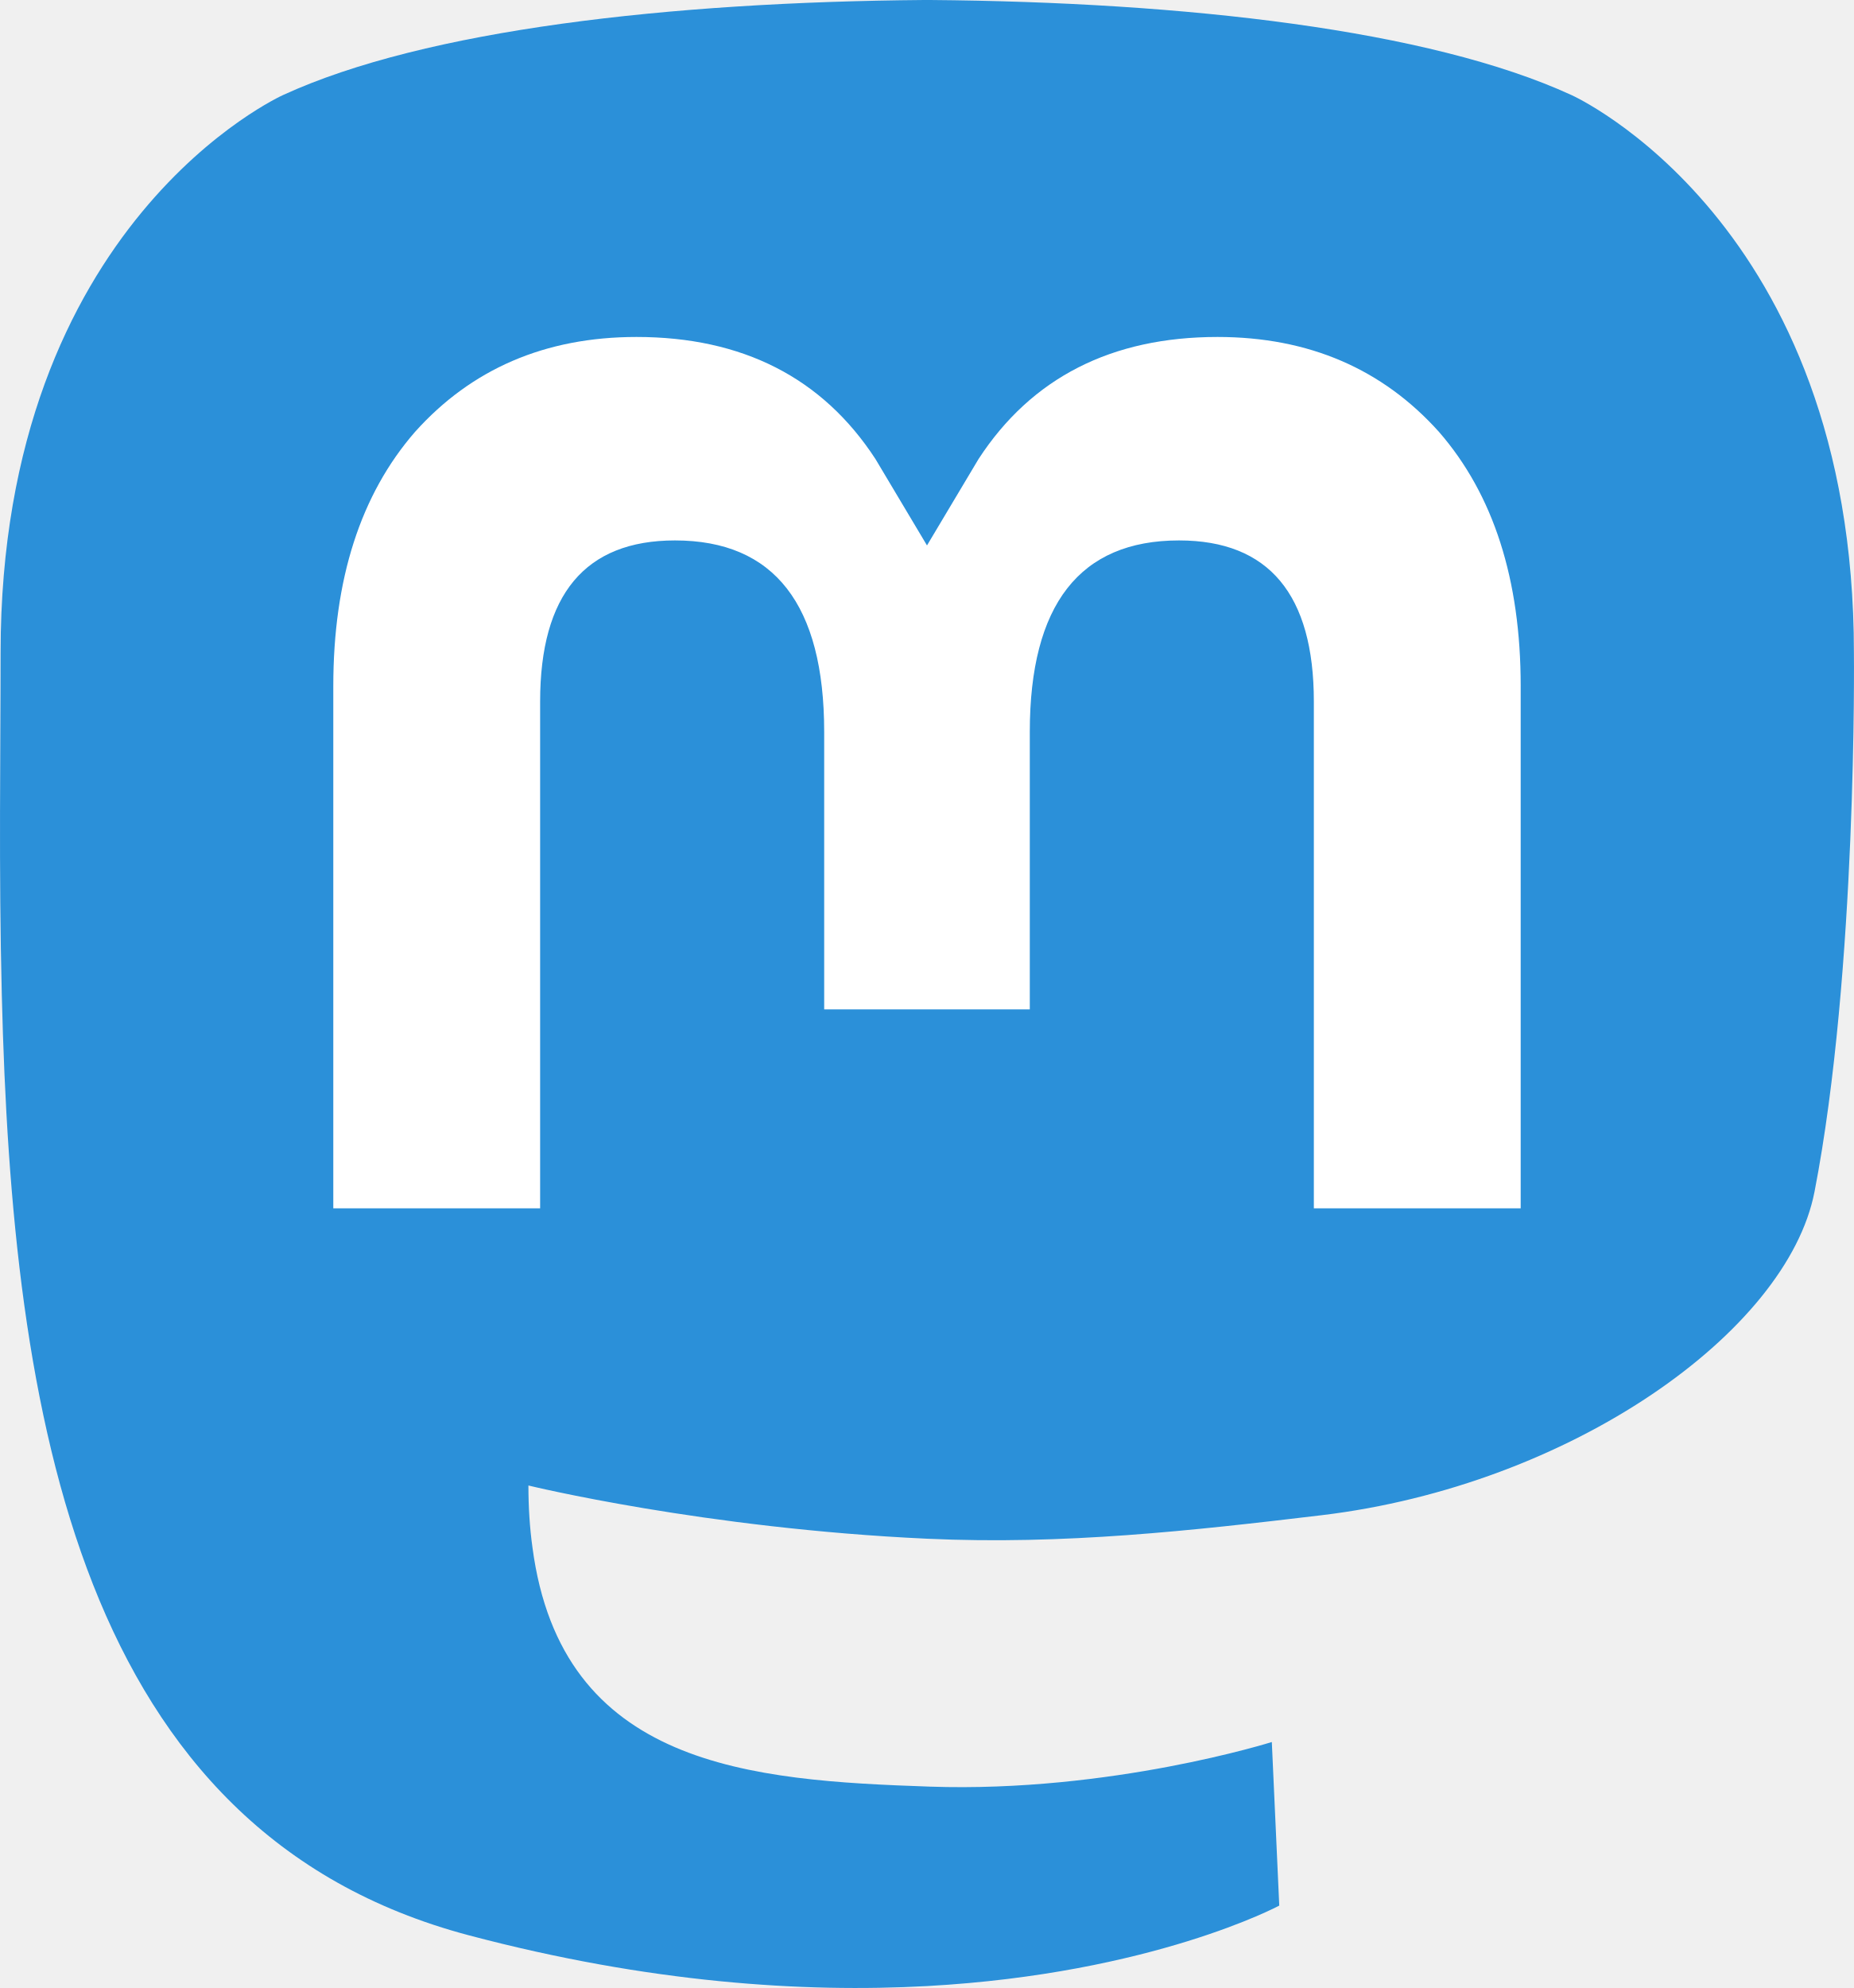
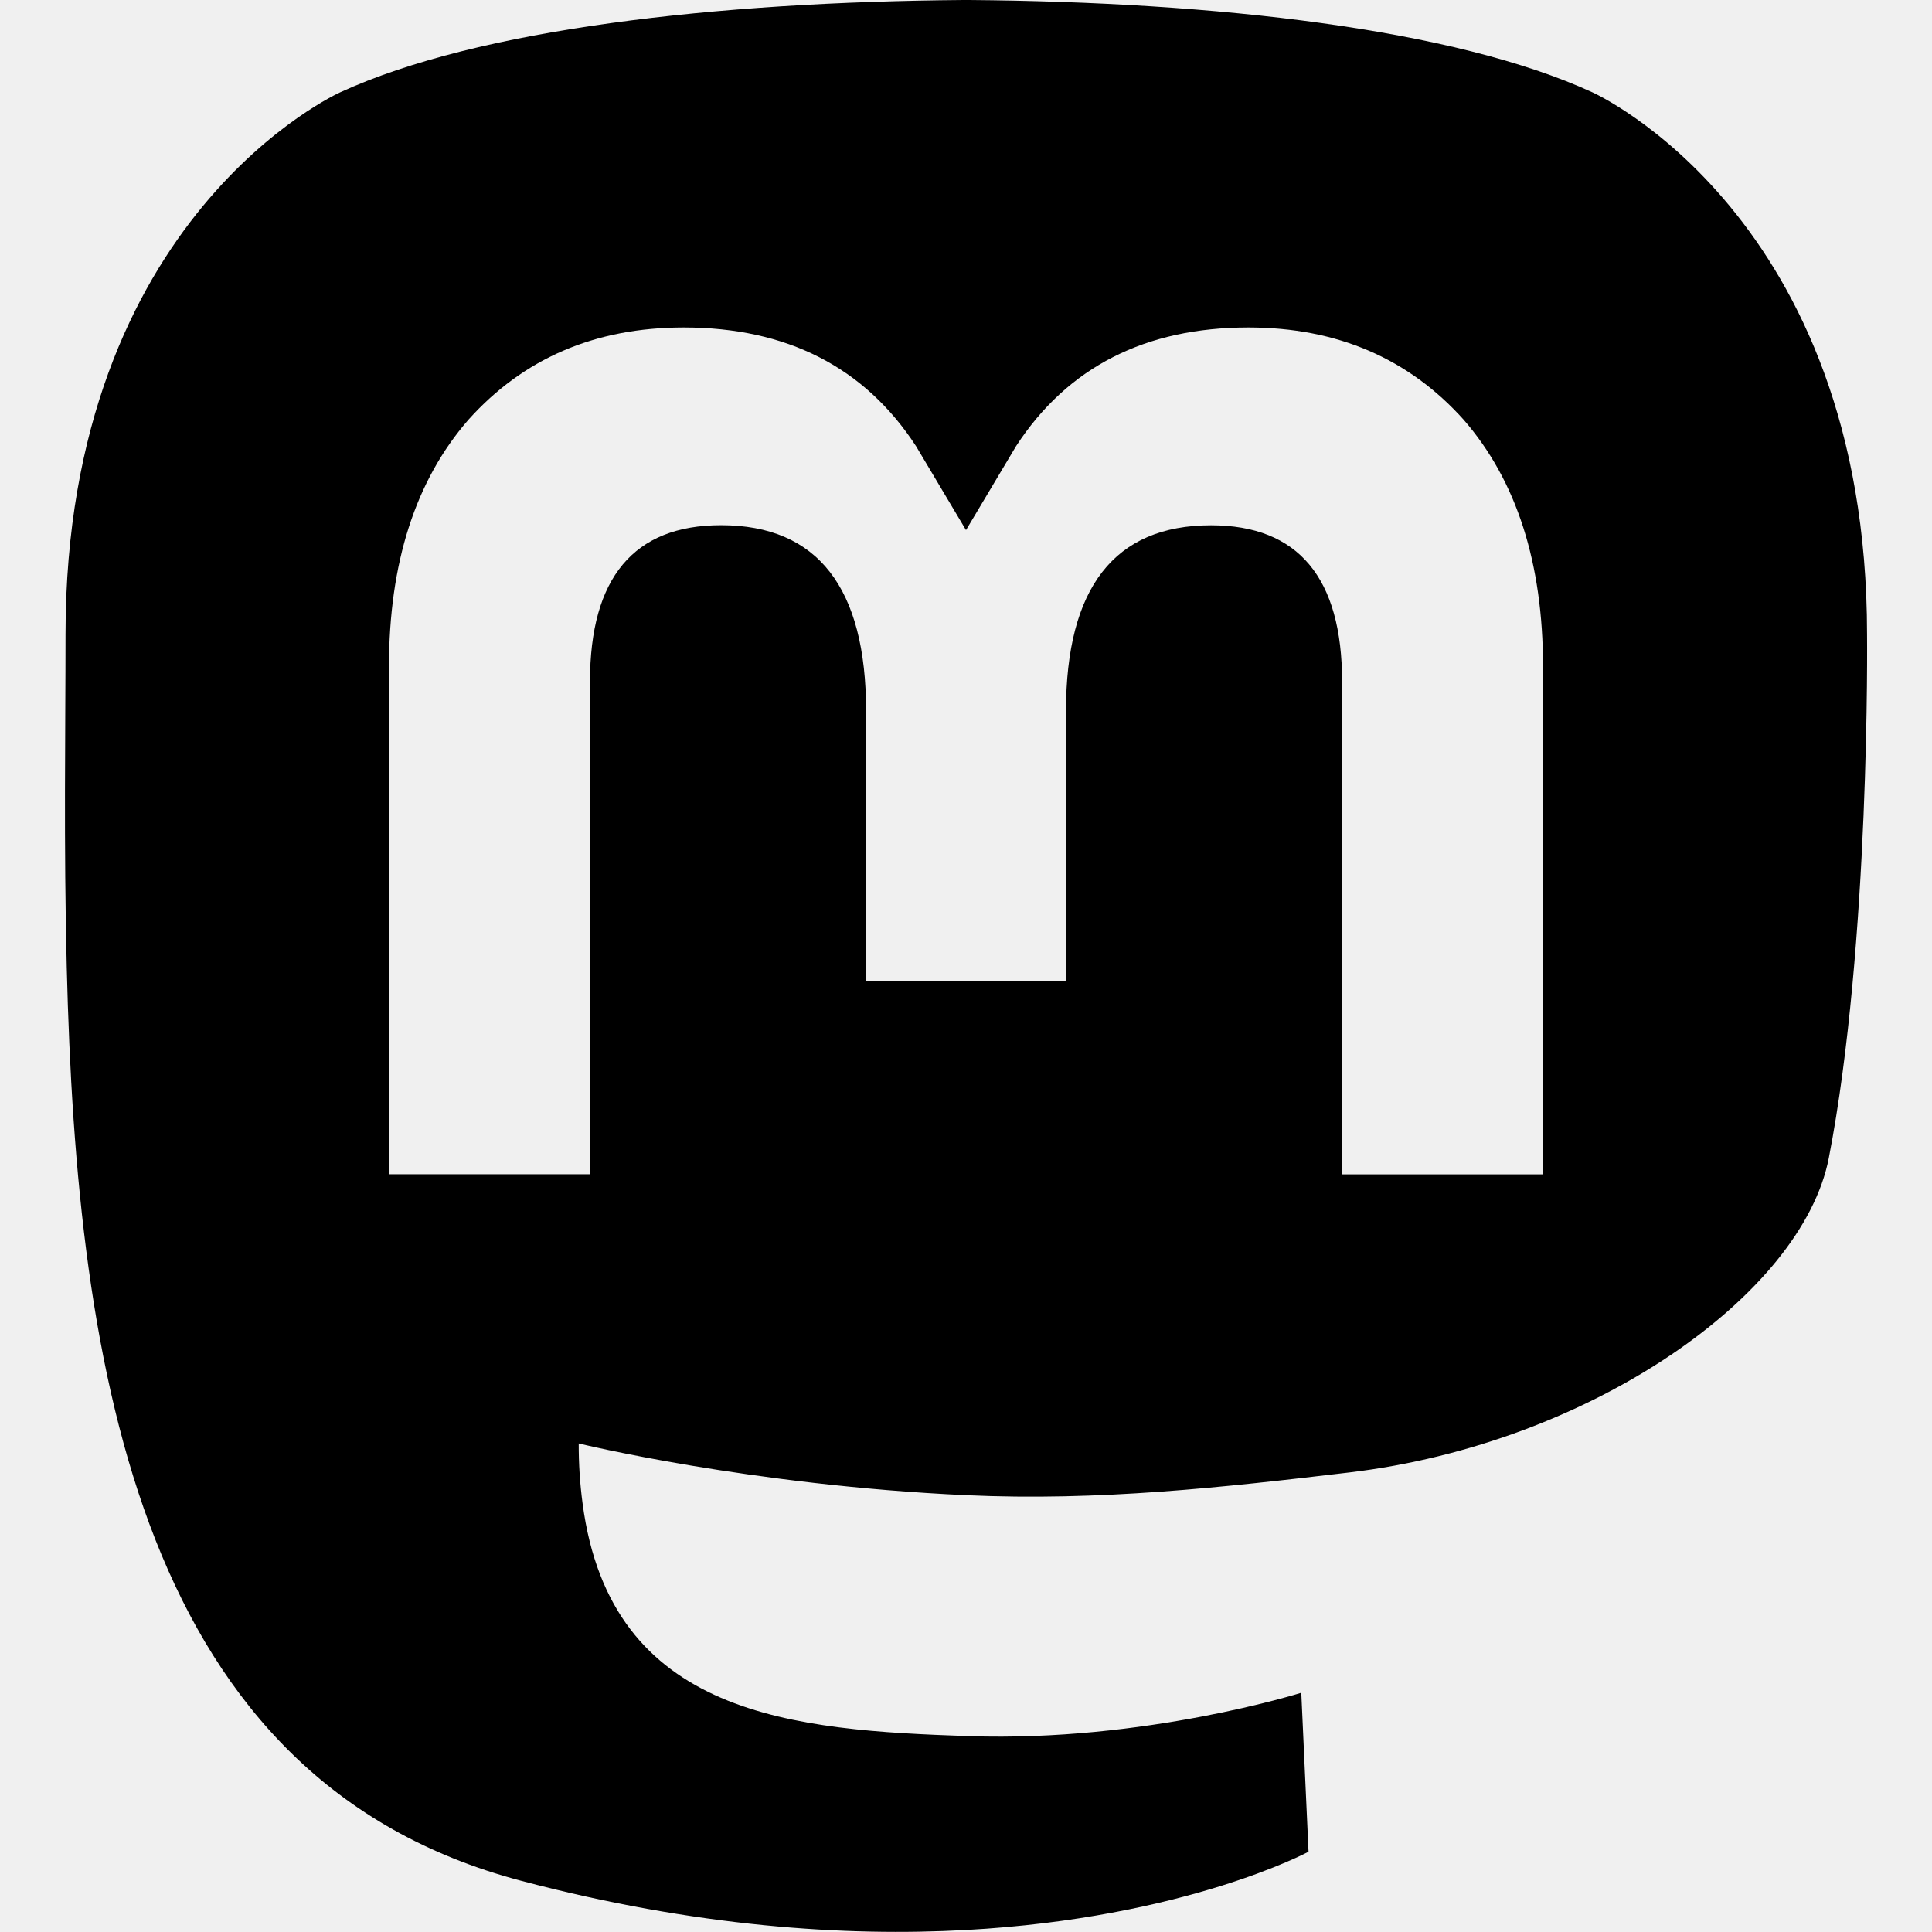
- <svg xmlns="http://www.w3.org/2000/svg" width="61.077mm" height="65.478mm" viewBox="0 0 216.414 232.01">
-   <path fill="#2b90d9" d="M211.807 139.088c-3.181 16.366-28.492 34.278-57.562 37.749-15.159 1.809-30.084 3.471-45.999 2.741-26.027-1.192-46.565-6.213-46.565-6.213 0 2.534.156 4.946.469 7.202 3.384 25.686 25.47 27.225 46.391 27.942 21.116.723 39.919-5.206 39.919-5.206l.868 19.09s-14.77 7.931-41.081 9.39c-14.509.797-32.524-.365-53.506-5.919C9.232 213.82 1.406 165.311.209 116.091c-.365-14.614-.14-28.394-.14-39.919 0-50.33 32.976-65.082 32.976-65.082C49.672 3.454 78.204.242 107.865 0h.729c29.661.242 58.211 3.454 74.838 11.09 0 0 32.975 14.752 32.975 65.082 0 0 .414 37.134-4.599 62.915" />
-   <path fill="#fff" d="M177.51 80.077v60.941h-24.144v-59.15c0-12.469-5.246-18.797-15.74-18.797-11.602 0-17.418 7.508-17.418 22.352v32.376H96.207V85.423c0-14.845-5.816-22.352-17.419-22.352-10.494 0-15.74 6.329-15.74 18.797v59.15H38.905V80.077c0-12.455 3.171-22.352 9.541-29.675 6.569-7.322 15.171-11.076 25.85-11.076 12.355 0 21.711 4.749 27.898 14.248l6.014 10.081 6.015-10.081c6.185-9.499 15.541-14.248 27.898-14.248 10.678 0 19.28 3.754 25.85 11.076 6.369 7.322 9.54 17.22 9.54 29.675" />
+ <svg xmlns="http://www.w3.org/2000/svg" role="img" viewBox="0 0 24 24">
+   <path d="M23.193 7.879c0-5.206-3.411-6.732-3.411-6.732C18.062.357 15.108.025 12.041 0h-.076c-3.068.025-6.02.357-7.74 1.147 0 0-3.411 1.526-3.411 6.732 0 1.192-.023 2.618.015 4.129.124 5.092.934 10.109 5.641 11.355 2.17.574 4.034.695 5.535.612 2.722-.15 4.25-.972 4.25-.972l-.09-1.975s-1.945.613-4.129.539c-2.165-.074-4.449-.233-4.799-2.891a5.499 5.499 0 0 1-.048-.745s2.125.52 4.817.643c1.646.075 3.19-.097 4.758-.283 3.007-.359 5.625-2.212 5.954-3.905.517-2.665.475-6.507.475-6.507zm-4.024 6.709h-2.497V8.469c0-1.29-.543-1.944-1.628-1.944-1.2 0-1.802.776-1.802 2.312v3.349h-2.483v-3.35c0-1.536-.602-2.312-1.802-2.312-1.085 0-1.628.655-1.628 1.944v6.119H4.832V8.284c0-1.289.328-2.313.987-3.07.68-.758 1.569-1.146 2.674-1.146 1.278 0 2.246.491 2.886 1.474L12 6.585l.622-1.043c.64-.983 1.608-1.474 2.886-1.474 1.104 0 1.994.388 2.674 1.146.658.757.986 1.781.986 3.07v6.304z" />
</svg>
